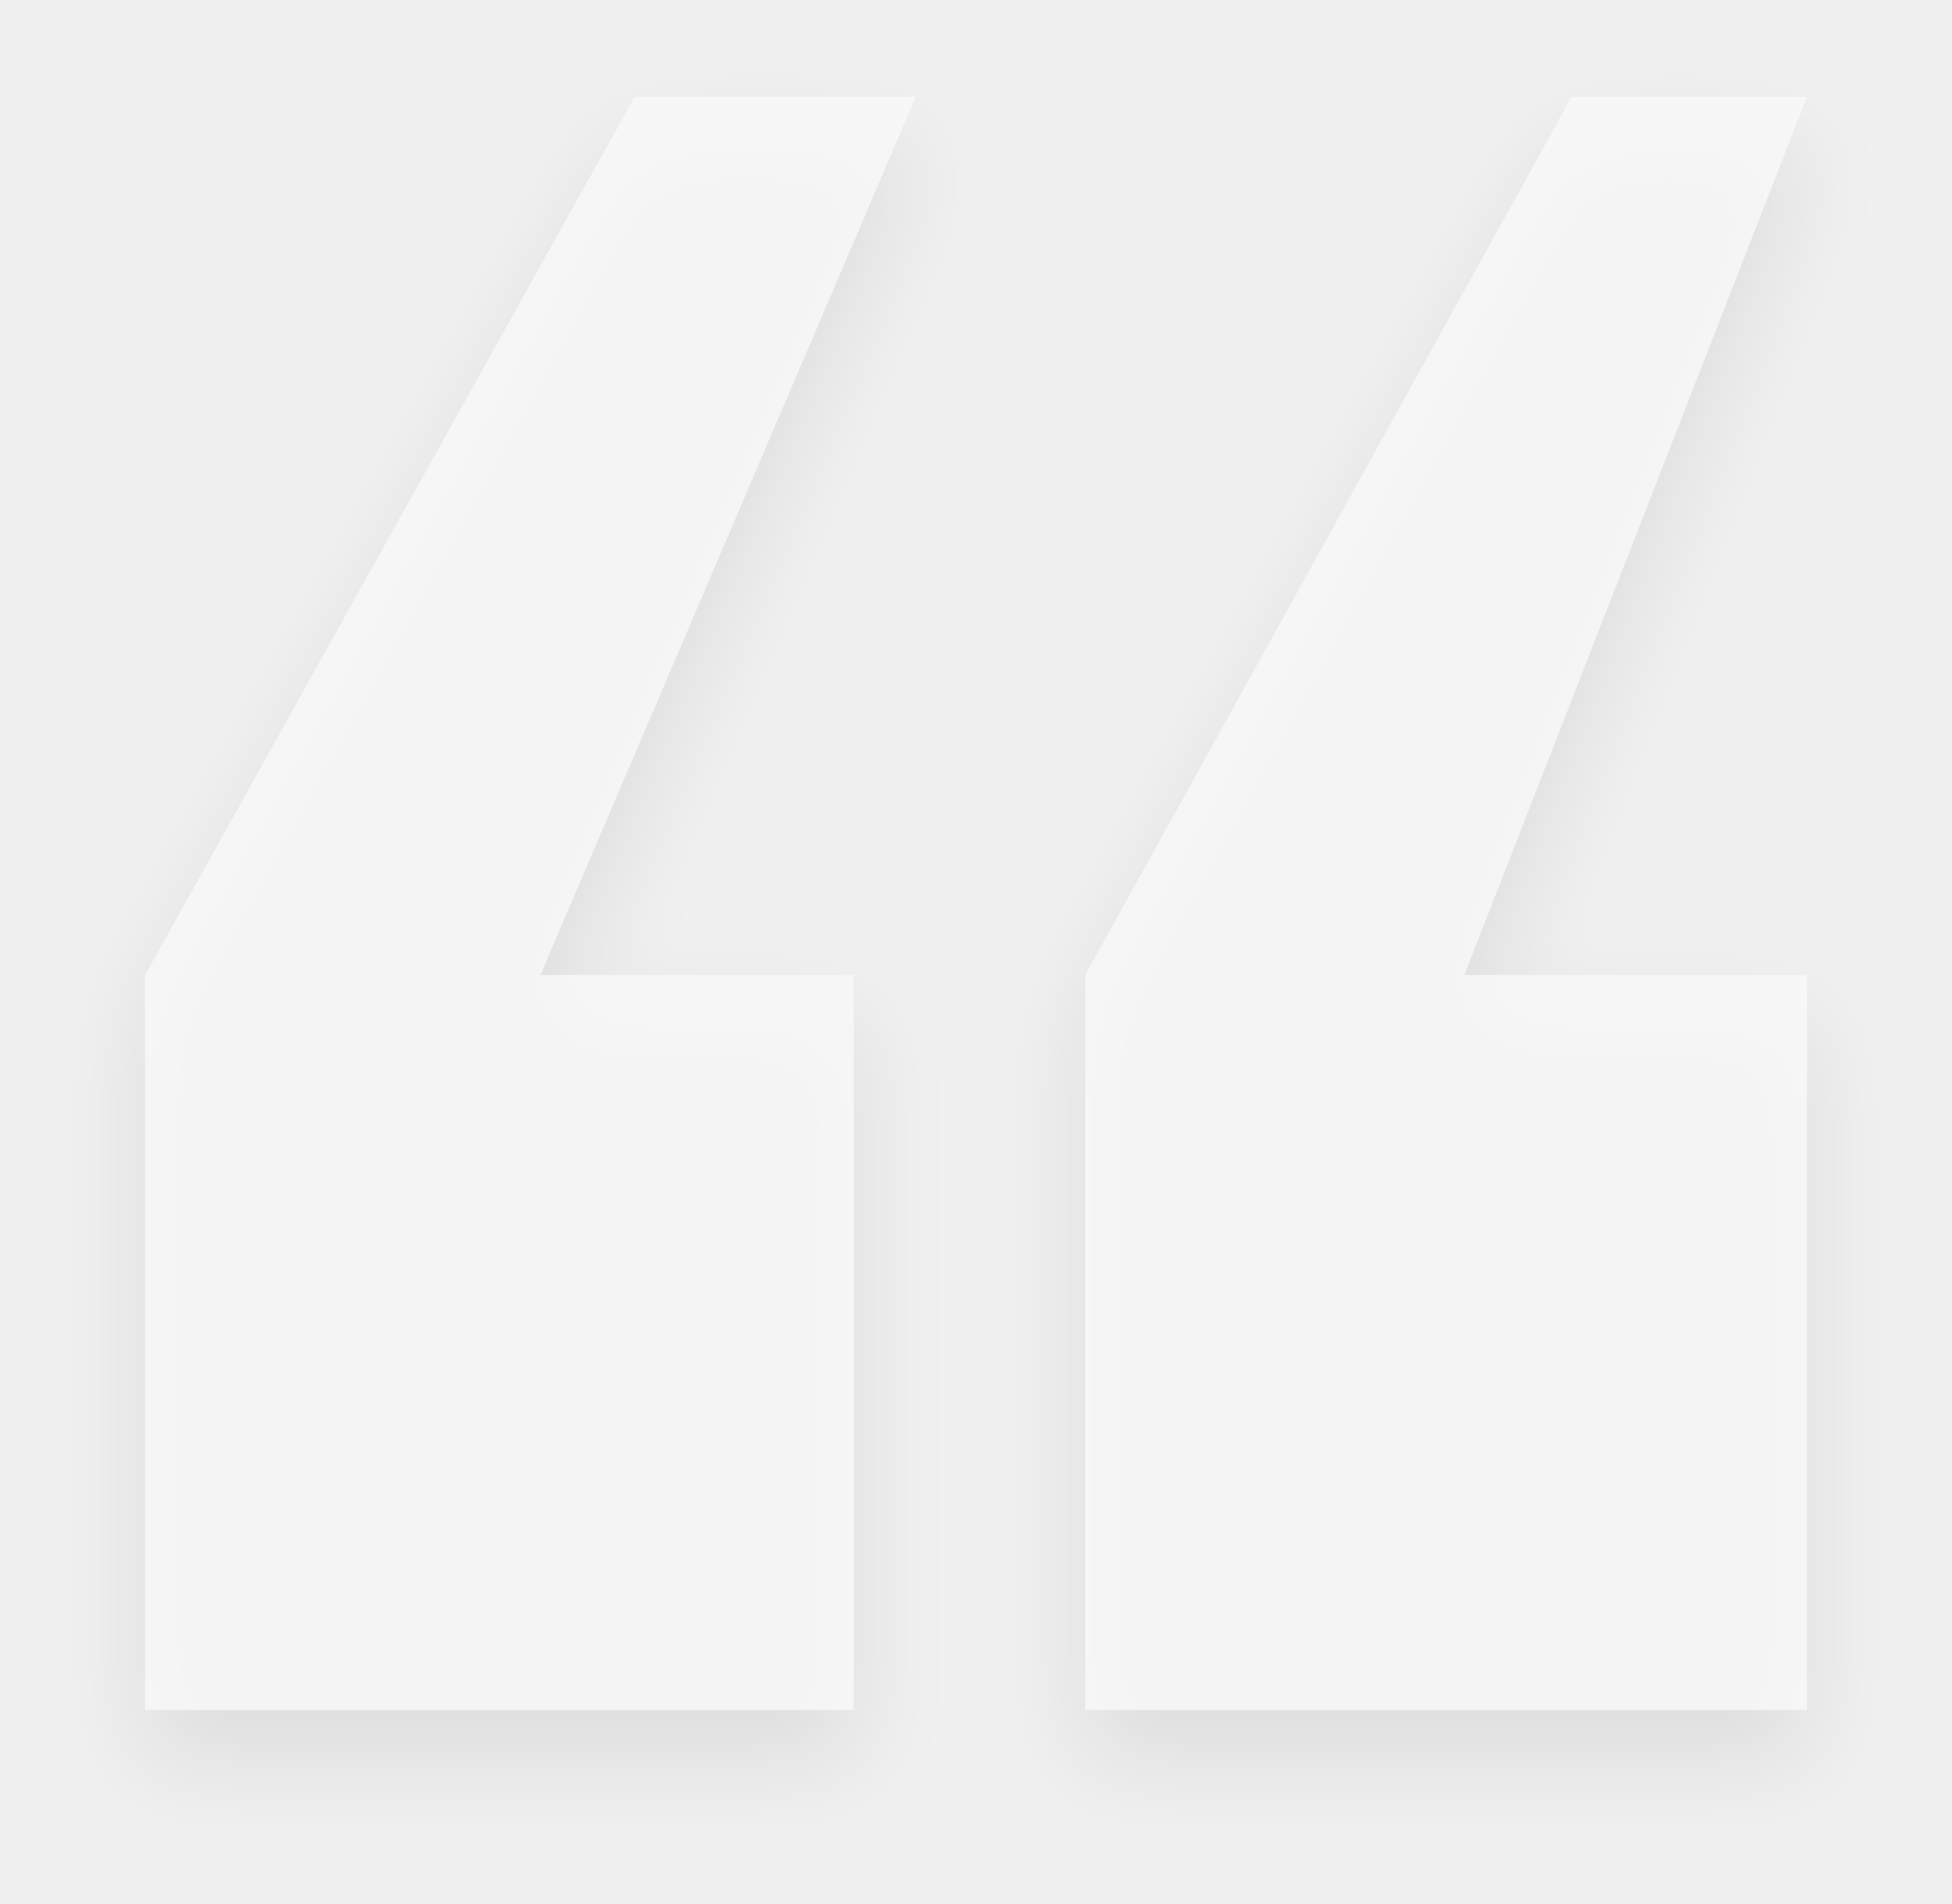
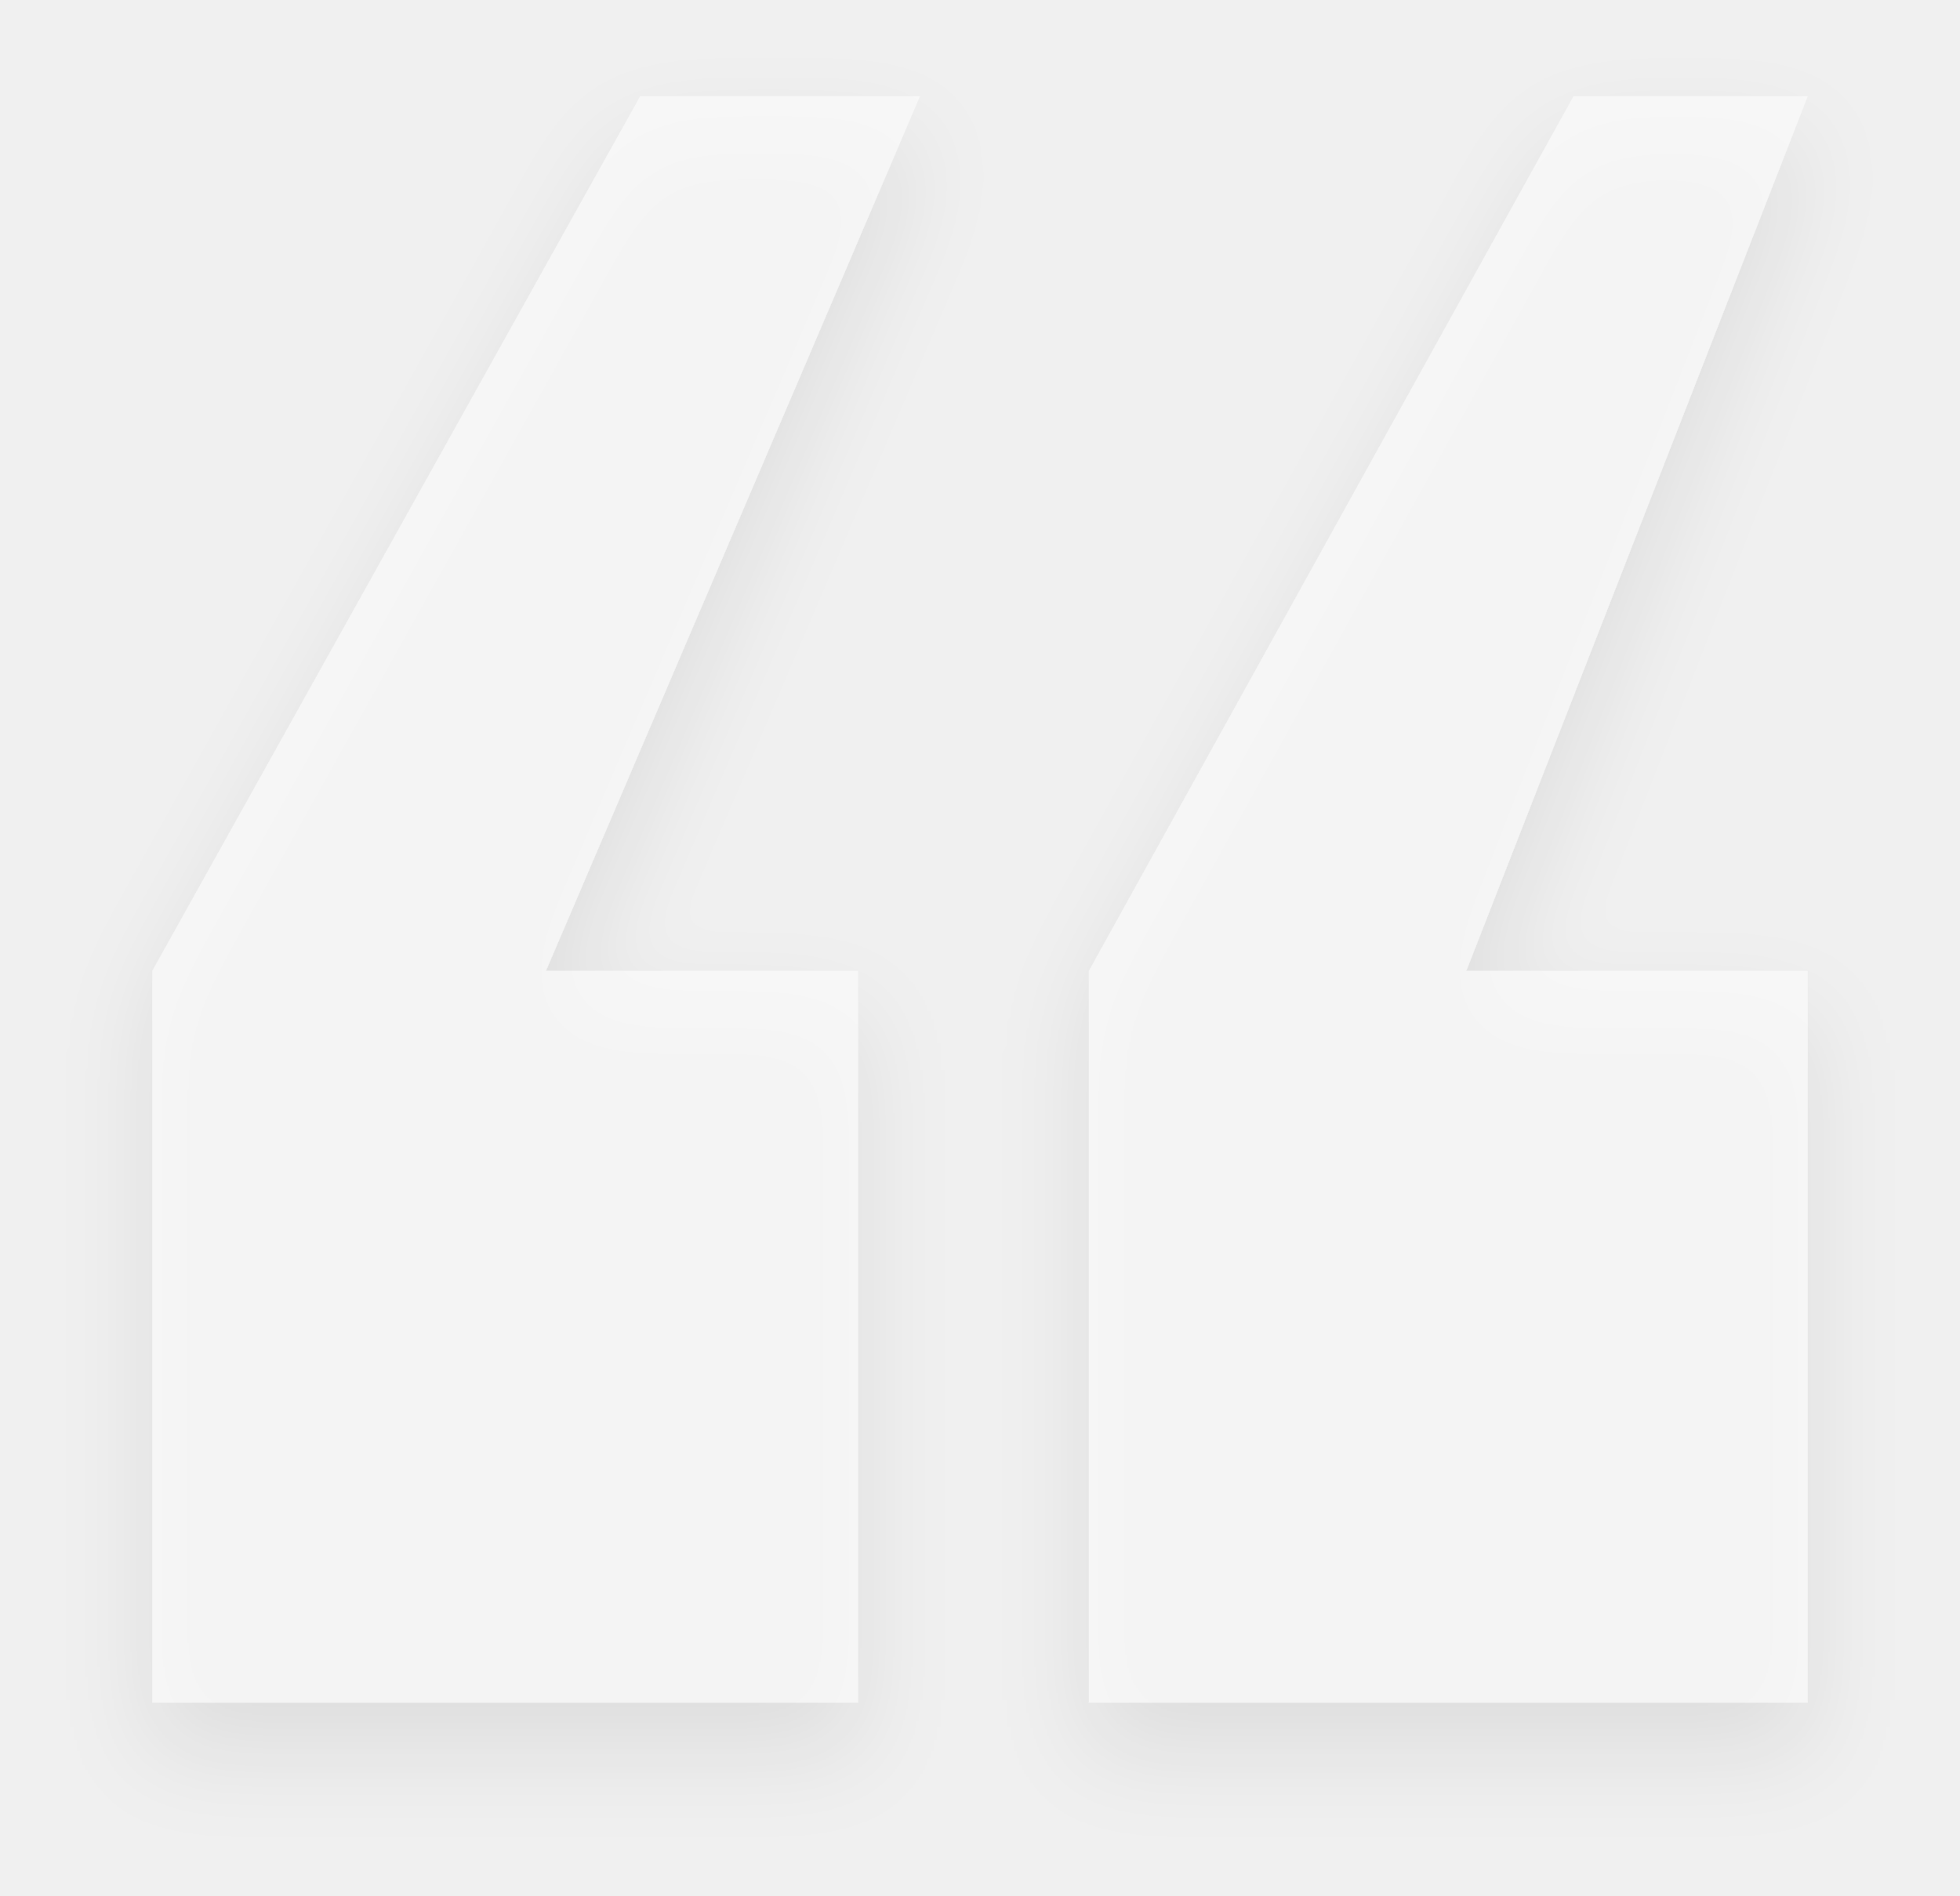
- <svg xmlns="http://www.w3.org/2000/svg" width="121.036" height="118" viewBox="0 0 121.036 118">
+ <svg xmlns="http://www.w3.org/2000/svg" width="122" height="118" viewBox="0 0 121.036 118">
  <defs>
-     <filter id="quote" x="0" y="0" width="121.036" height="118" filterUnits="userSpaceOnUse">
-       <feOffset dy="3" input="SourceAlpha" />
-       <feGaussianBlur stdDeviation="3" result="blur" />
-       <feFlood flood-opacity="0.161" />
-       <feComposite operator="in" in2="blur" />
+     <filter id="A" x="0" y="0" width="121.036" height="118" filterUnits="userSpaceOnUse">
+       <feOffset dy="3" />
+       <feGaussianBlur stdDeviation="3" result="A" />
+       <feFlood flood-opacity=".16" />
+       <feComposite operator="in" in2="A" />
      <feComposite in="SourceGraphic" />
    </filter>
  </defs>
-   <g transform="matrix(1, 0, 0, 1, 0, 0)" filter="url(#quote)">
-     <path id="quote-2" data-name="quote" d="M0,100V54.454L30.364,0H47.773L24.494,54.454H43.927V100Zm58.3,0V54.454L88.461,0h14.575L81.782,54.454h21.255V100Z" transform="translate(9 6)" fill="#fff" opacity="0.5" />
+   <g filter="url(#A)">
+     <path d="M0 100V54.454L30.364 0h17.41l-23.28 54.454h19.433V100zm58.3 0V54.454L88.46 0h14.575L81.782 54.454h21.255V100z" transform="translate(9 6)" fill="#fff" opacity=".5" />
  </g>
</svg>
